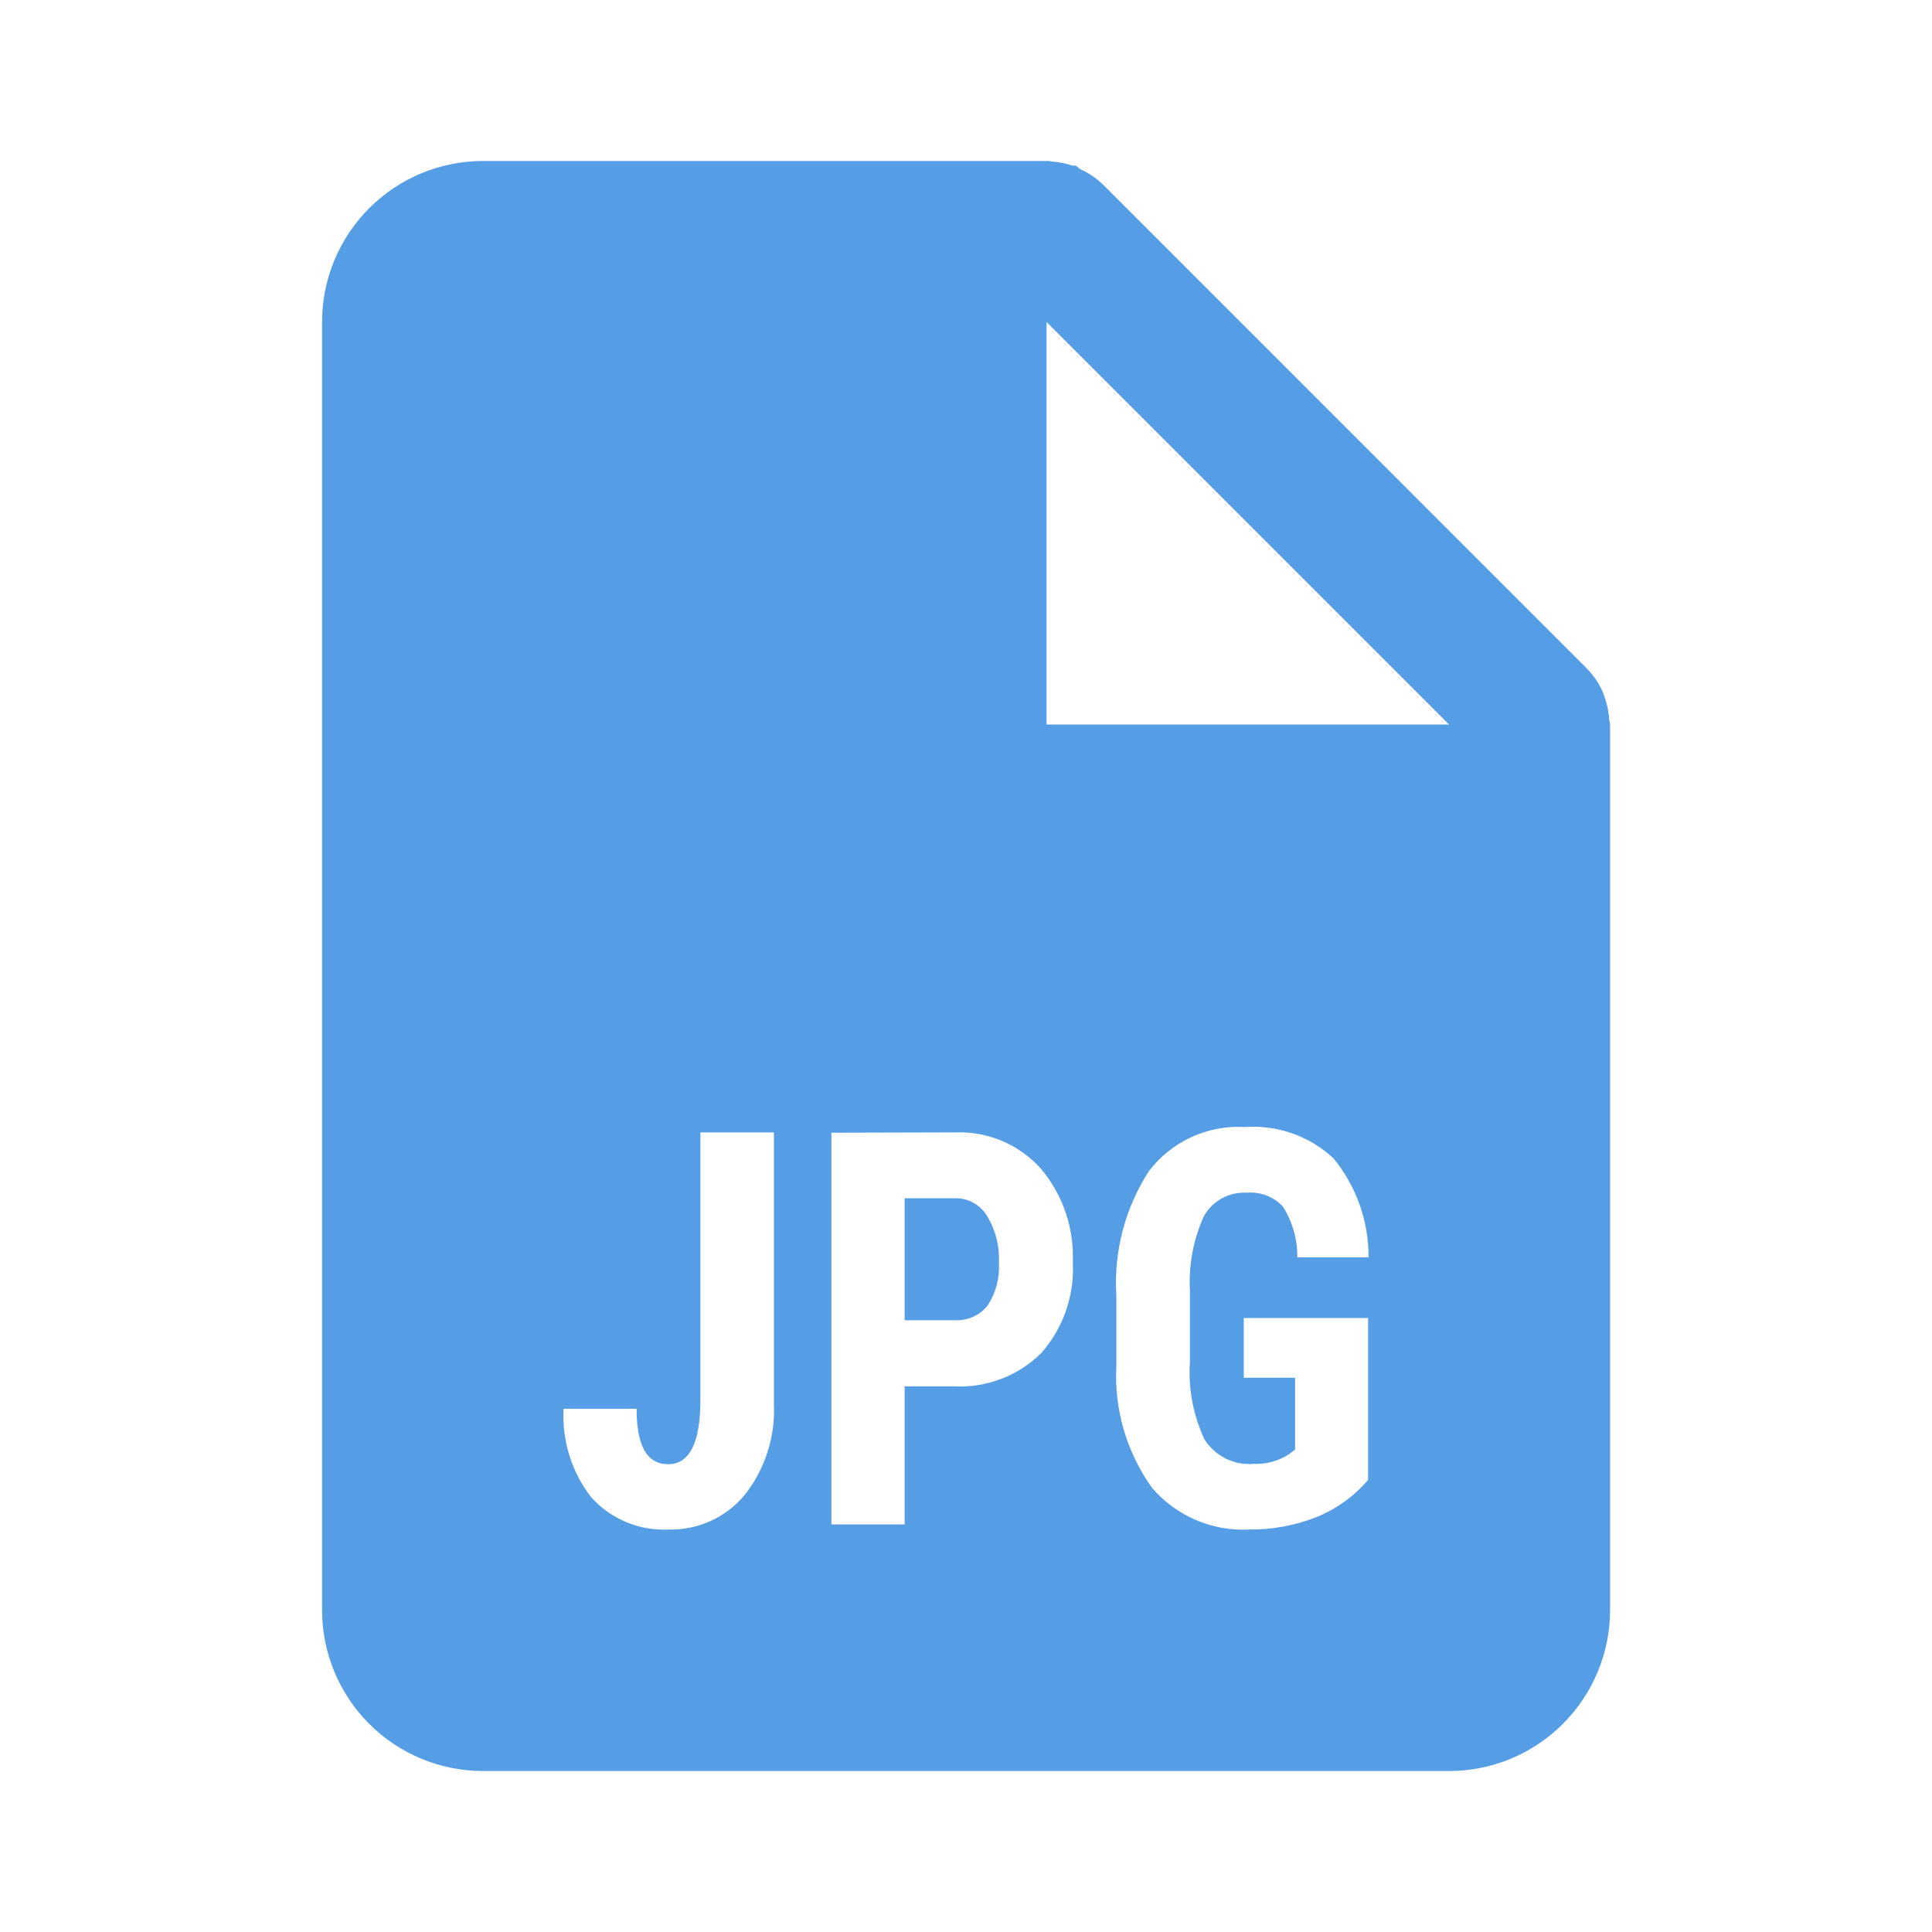
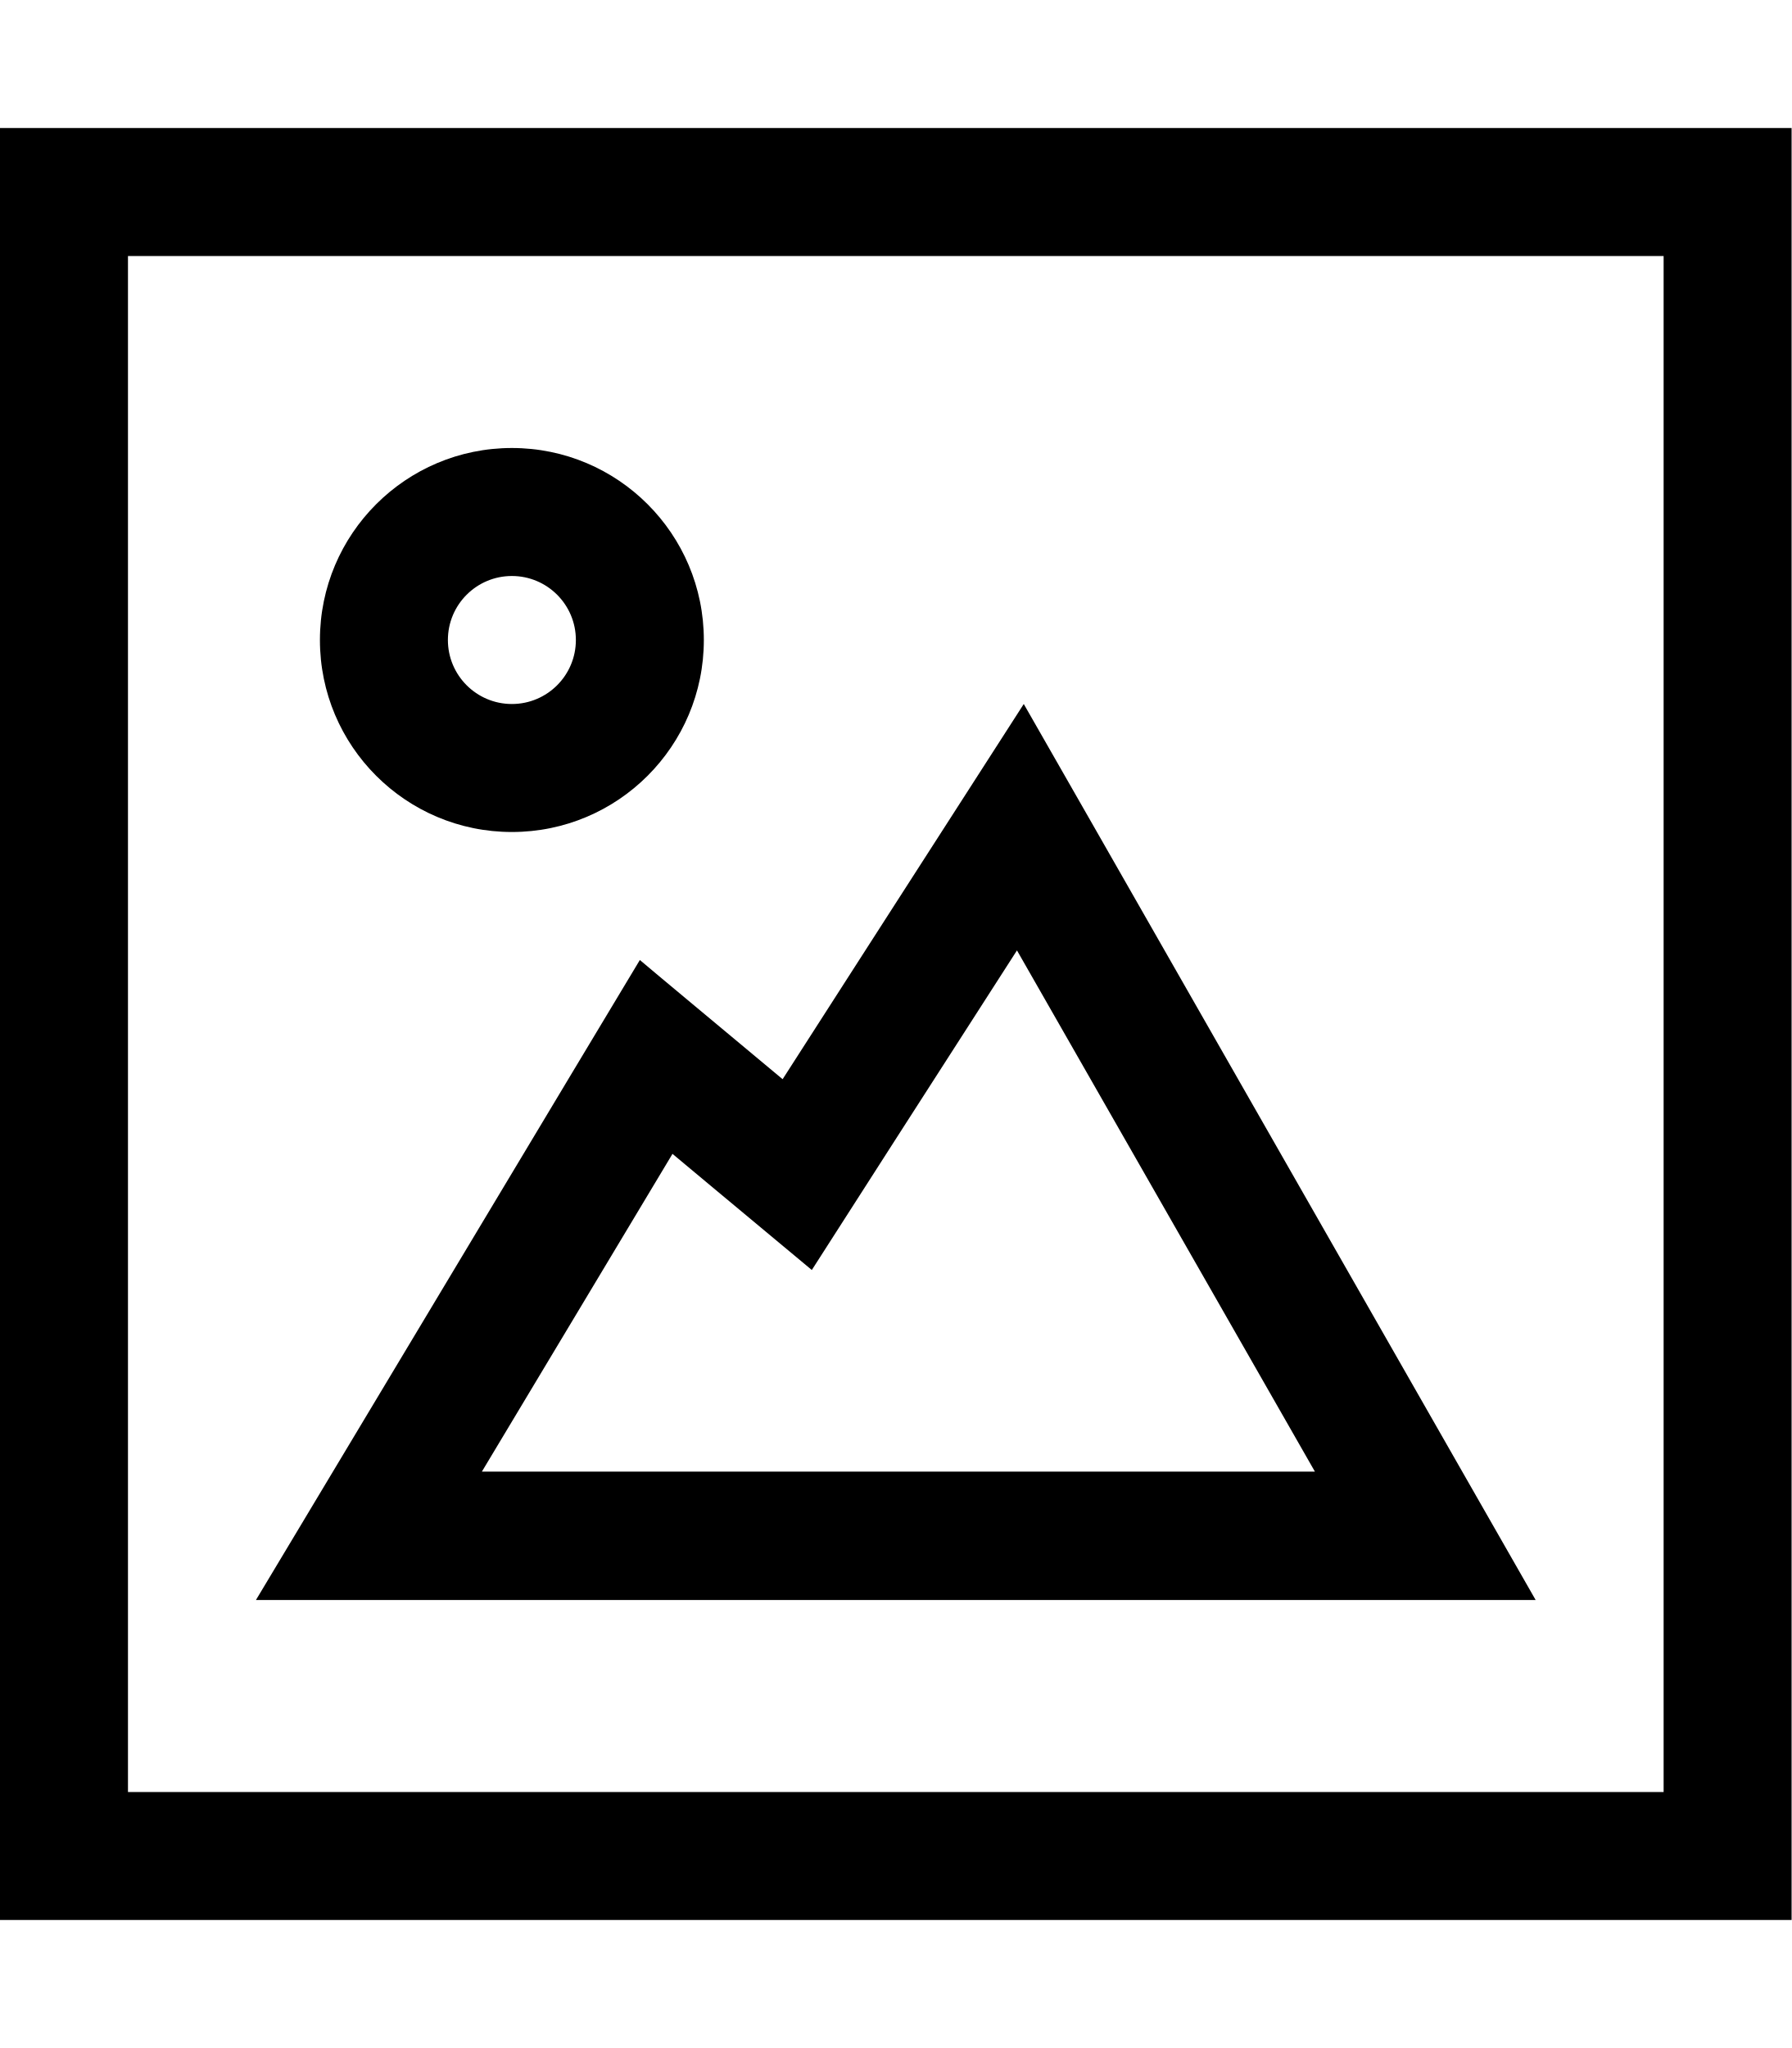
- <svg xmlns="http://www.w3.org/2000/svg" width="40" height="40" viewBox="0 0 40 40" fill="none">
-   <path d="M30.001 36.667H10.001C9.117 36.667 8.269 36.316 7.644 35.691C7.019 35.065 6.668 34.218 6.668 33.334V6.667C6.668 5.783 7.019 4.935 7.644 4.31C8.269 3.685 9.117 3.333 10.001 3.333H21.668C21.683 3.332 21.698 3.332 21.713 3.333H21.723C21.739 3.338 21.755 3.342 21.771 3.344C21.918 3.353 22.063 3.382 22.203 3.429H22.273C22.304 3.45 22.333 3.474 22.36 3.5C22.541 3.581 22.707 3.694 22.848 3.833L32.848 13.834C32.988 13.975 33.101 14.14 33.181 14.322C33.196 14.358 33.209 14.395 33.22 14.432L33.236 14.479C33.283 14.617 33.31 14.762 33.318 14.909C33.319 14.925 33.323 14.941 33.33 14.957V14.967C33.332 14.978 33.334 14.989 33.335 15V33.334C33.335 34.218 32.983 35.065 32.358 35.691C31.733 36.316 30.885 36.667 30.001 36.667ZM25.77 23.334C25.391 23.312 25.012 23.384 24.667 23.542C24.322 23.701 24.021 23.941 23.79 24.242C23.294 25.007 23.056 25.91 23.113 26.82V28.28C23.065 29.18 23.326 30.07 23.851 30.803C24.351 31.387 25.095 31.707 25.863 31.667C26.34 31.672 26.813 31.584 27.256 31.41H27.27H27.26C27.275 31.401 27.291 31.393 27.308 31.387H27.316L27.343 31.373L27.378 31.357C27.741 31.19 28.065 30.945 28.325 30.64V27.288H25.751V28.525H26.813V30.014L26.68 30.113C26.463 30.251 26.209 30.319 25.953 30.308C25.755 30.324 25.556 30.286 25.378 30.198C25.2 30.11 25.049 29.975 24.941 29.808C24.704 29.305 24.599 28.749 24.636 28.194V26.722C24.608 26.192 24.706 25.663 24.925 25.18C25.013 25.023 25.143 24.895 25.3 24.809C25.458 24.723 25.637 24.683 25.816 24.694C25.954 24.682 26.092 24.702 26.221 24.751C26.349 24.8 26.465 24.878 26.56 24.979C26.76 25.295 26.863 25.659 26.86 26.032H28.335C28.338 25.287 28.083 24.565 27.613 23.987C27.118 23.52 26.446 23.285 25.77 23.334ZM11.668 29.167C11.633 29.827 11.835 30.479 12.241 31C12.648 31.453 13.238 31.698 13.846 31.667C14.45 31.682 15.028 31.419 15.415 30.955C15.84 30.418 16.056 29.745 16.023 29.06V23.445H14.501V28.982C14.501 29.862 14.28 30.315 13.835 30.315C13.39 30.315 13.18 29.928 13.18 29.167H11.668ZM17.213 23.452V31.562H18.73V28.703H19.741C20.416 28.74 21.078 28.49 21.558 28.014C22.014 27.496 22.249 26.819 22.211 26.13C22.241 25.423 22.003 24.73 21.545 24.19C21.095 23.69 20.443 23.417 19.77 23.445L17.213 23.452V23.452ZM21.668 6.667V15H30.001L21.668 6.667ZM19.771 27.334H18.73V24.808H19.788C20.055 24.808 20.3 24.948 20.438 25.177C20.613 25.467 20.698 25.802 20.681 26.14C20.702 26.455 20.619 26.768 20.445 27.032C20.365 27.132 20.262 27.212 20.145 27.264C20.027 27.317 19.899 27.34 19.771 27.334Z" fill="#559EE6" />
+ <svg xmlns="http://www.w3.org/2000/svg" viewBox="0 0 448 512">
+   <path fill="currentColor" d="M416 64l0 384-384 0 0-384 384 0zM32 32l-32 0 0 448 448 0 0-448-416 0zM143.3 267.8L64 400 384 400 365.7 368 273.9 207.3 256 176c-29 45.1-54.8 85.2-60.3 93.8-15.7-13.1-32.3-26.9-35.7-29.8l-16.7 27.8zm24.9 20.7c1.2 1 12.8 10.7 34.8 29 11-17.2 28.1-43.8 51.3-79.9l74.5 130.3-208.3 0 47.7-79.5zM144 160a16 16 0 1 1 -32 0 16 16 0 1 1 32 0zm-16-48a48 48 0 1 0 0 96 48 48 0 1 0 0-96z" />
</svg>
